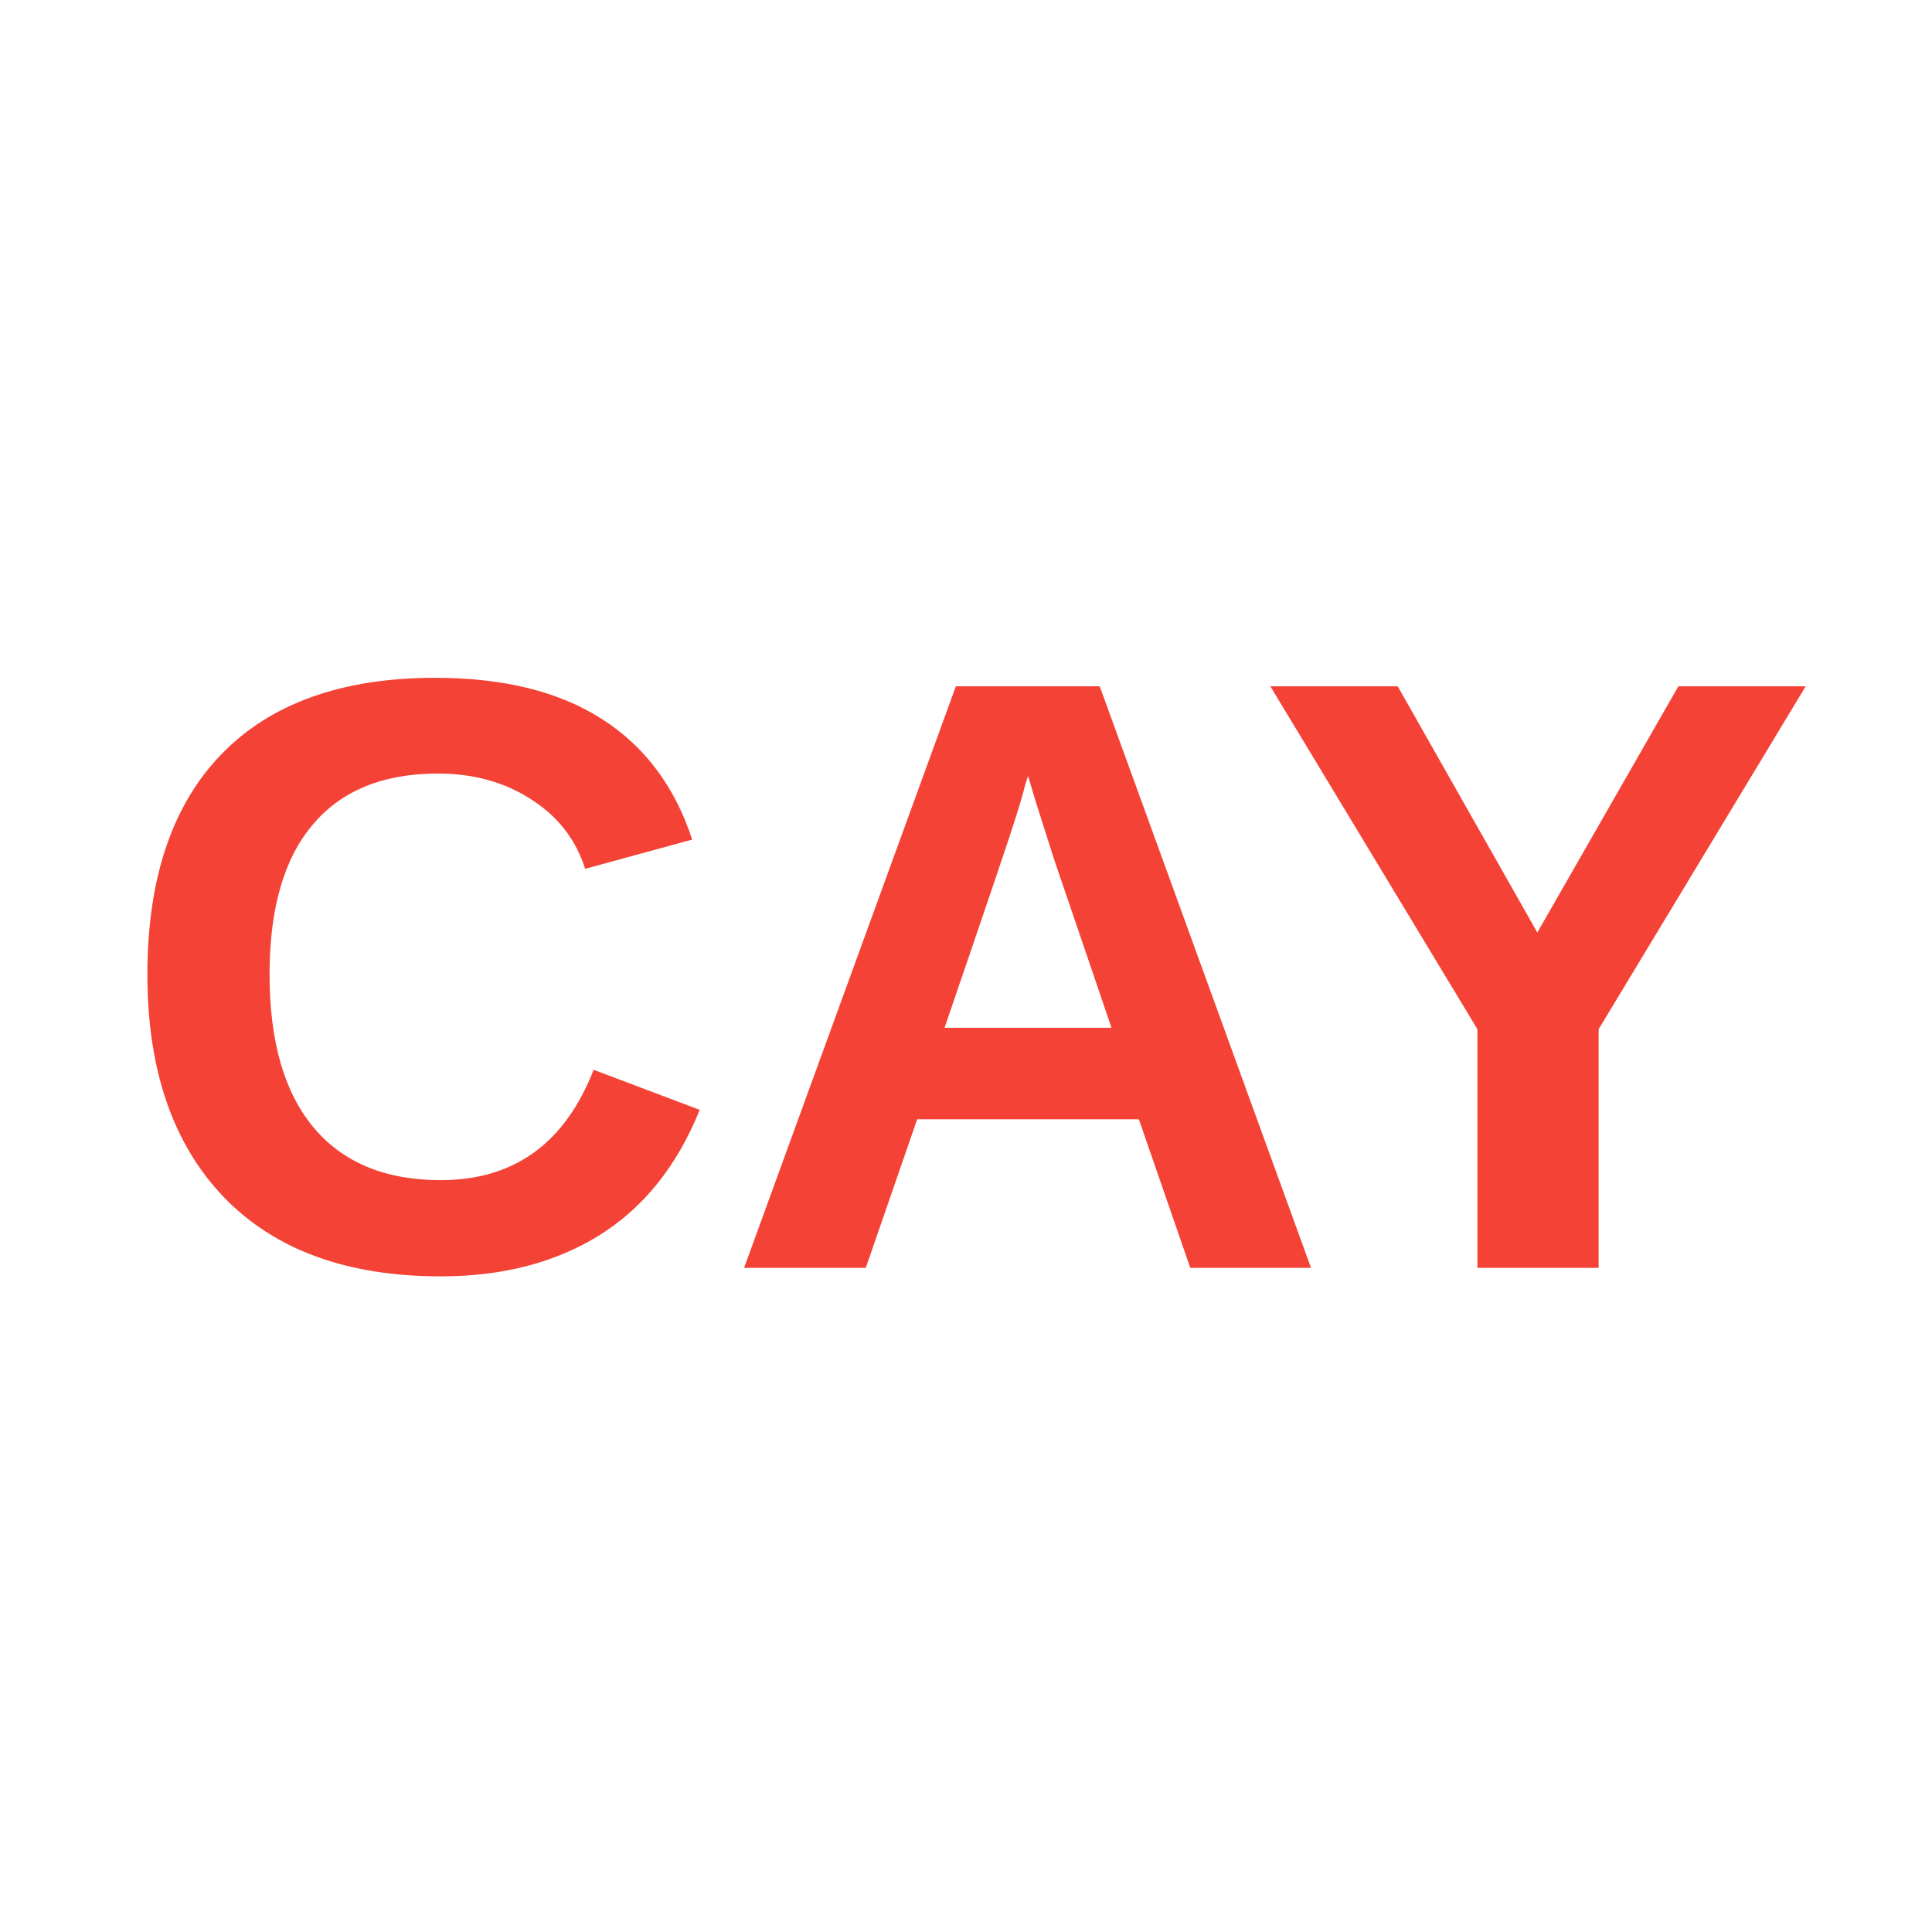
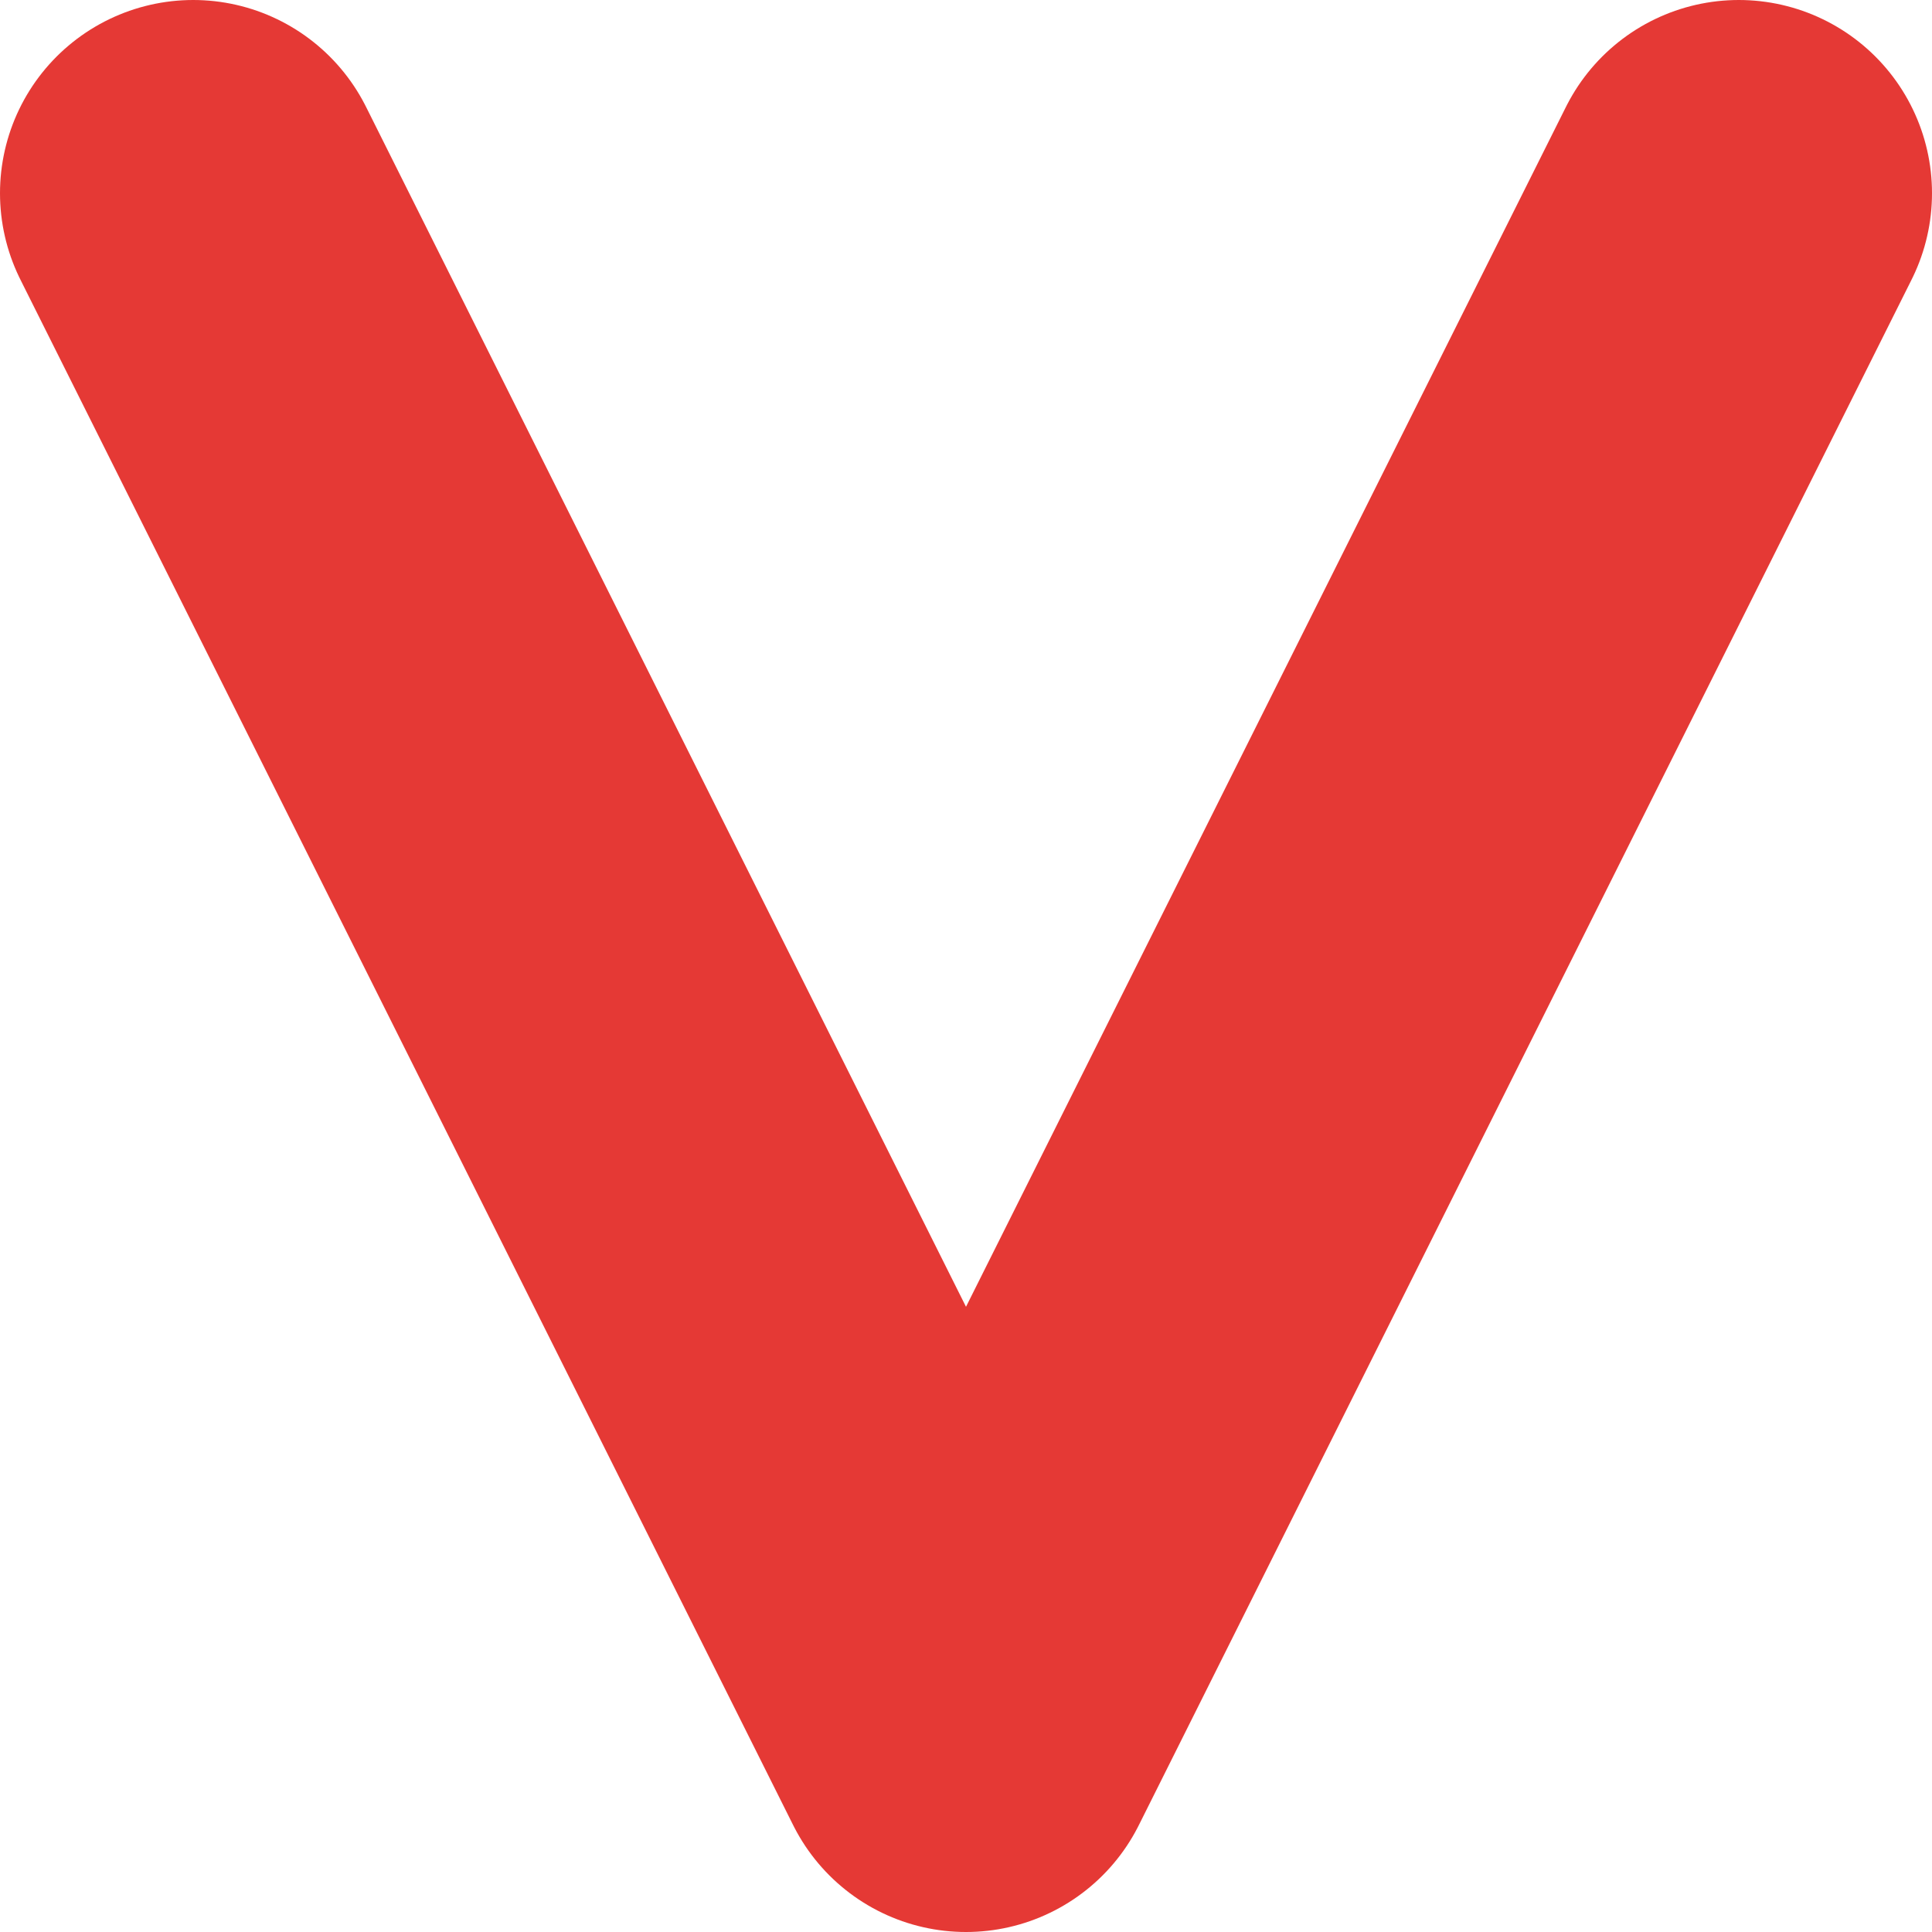
- <svg xmlns="http://www.w3.org/2000/svg" viewBox="0 0 64 64">
-   <text x="32" y="42" font-family="Arial, sans-serif" font-size="28" font-weight="bold" fill="#F44336" text-anchor="middle">CAY</text>
+ <svg xmlns="http://www.w3.org/2000/svg" viewBox="0 0 100 100">
+   <polyline points="10,10 50,90 90,10" fill="none" stroke="#E53935" stroke-width="20" stroke-linecap="round" stroke-linejoin="round" />
</svg>
